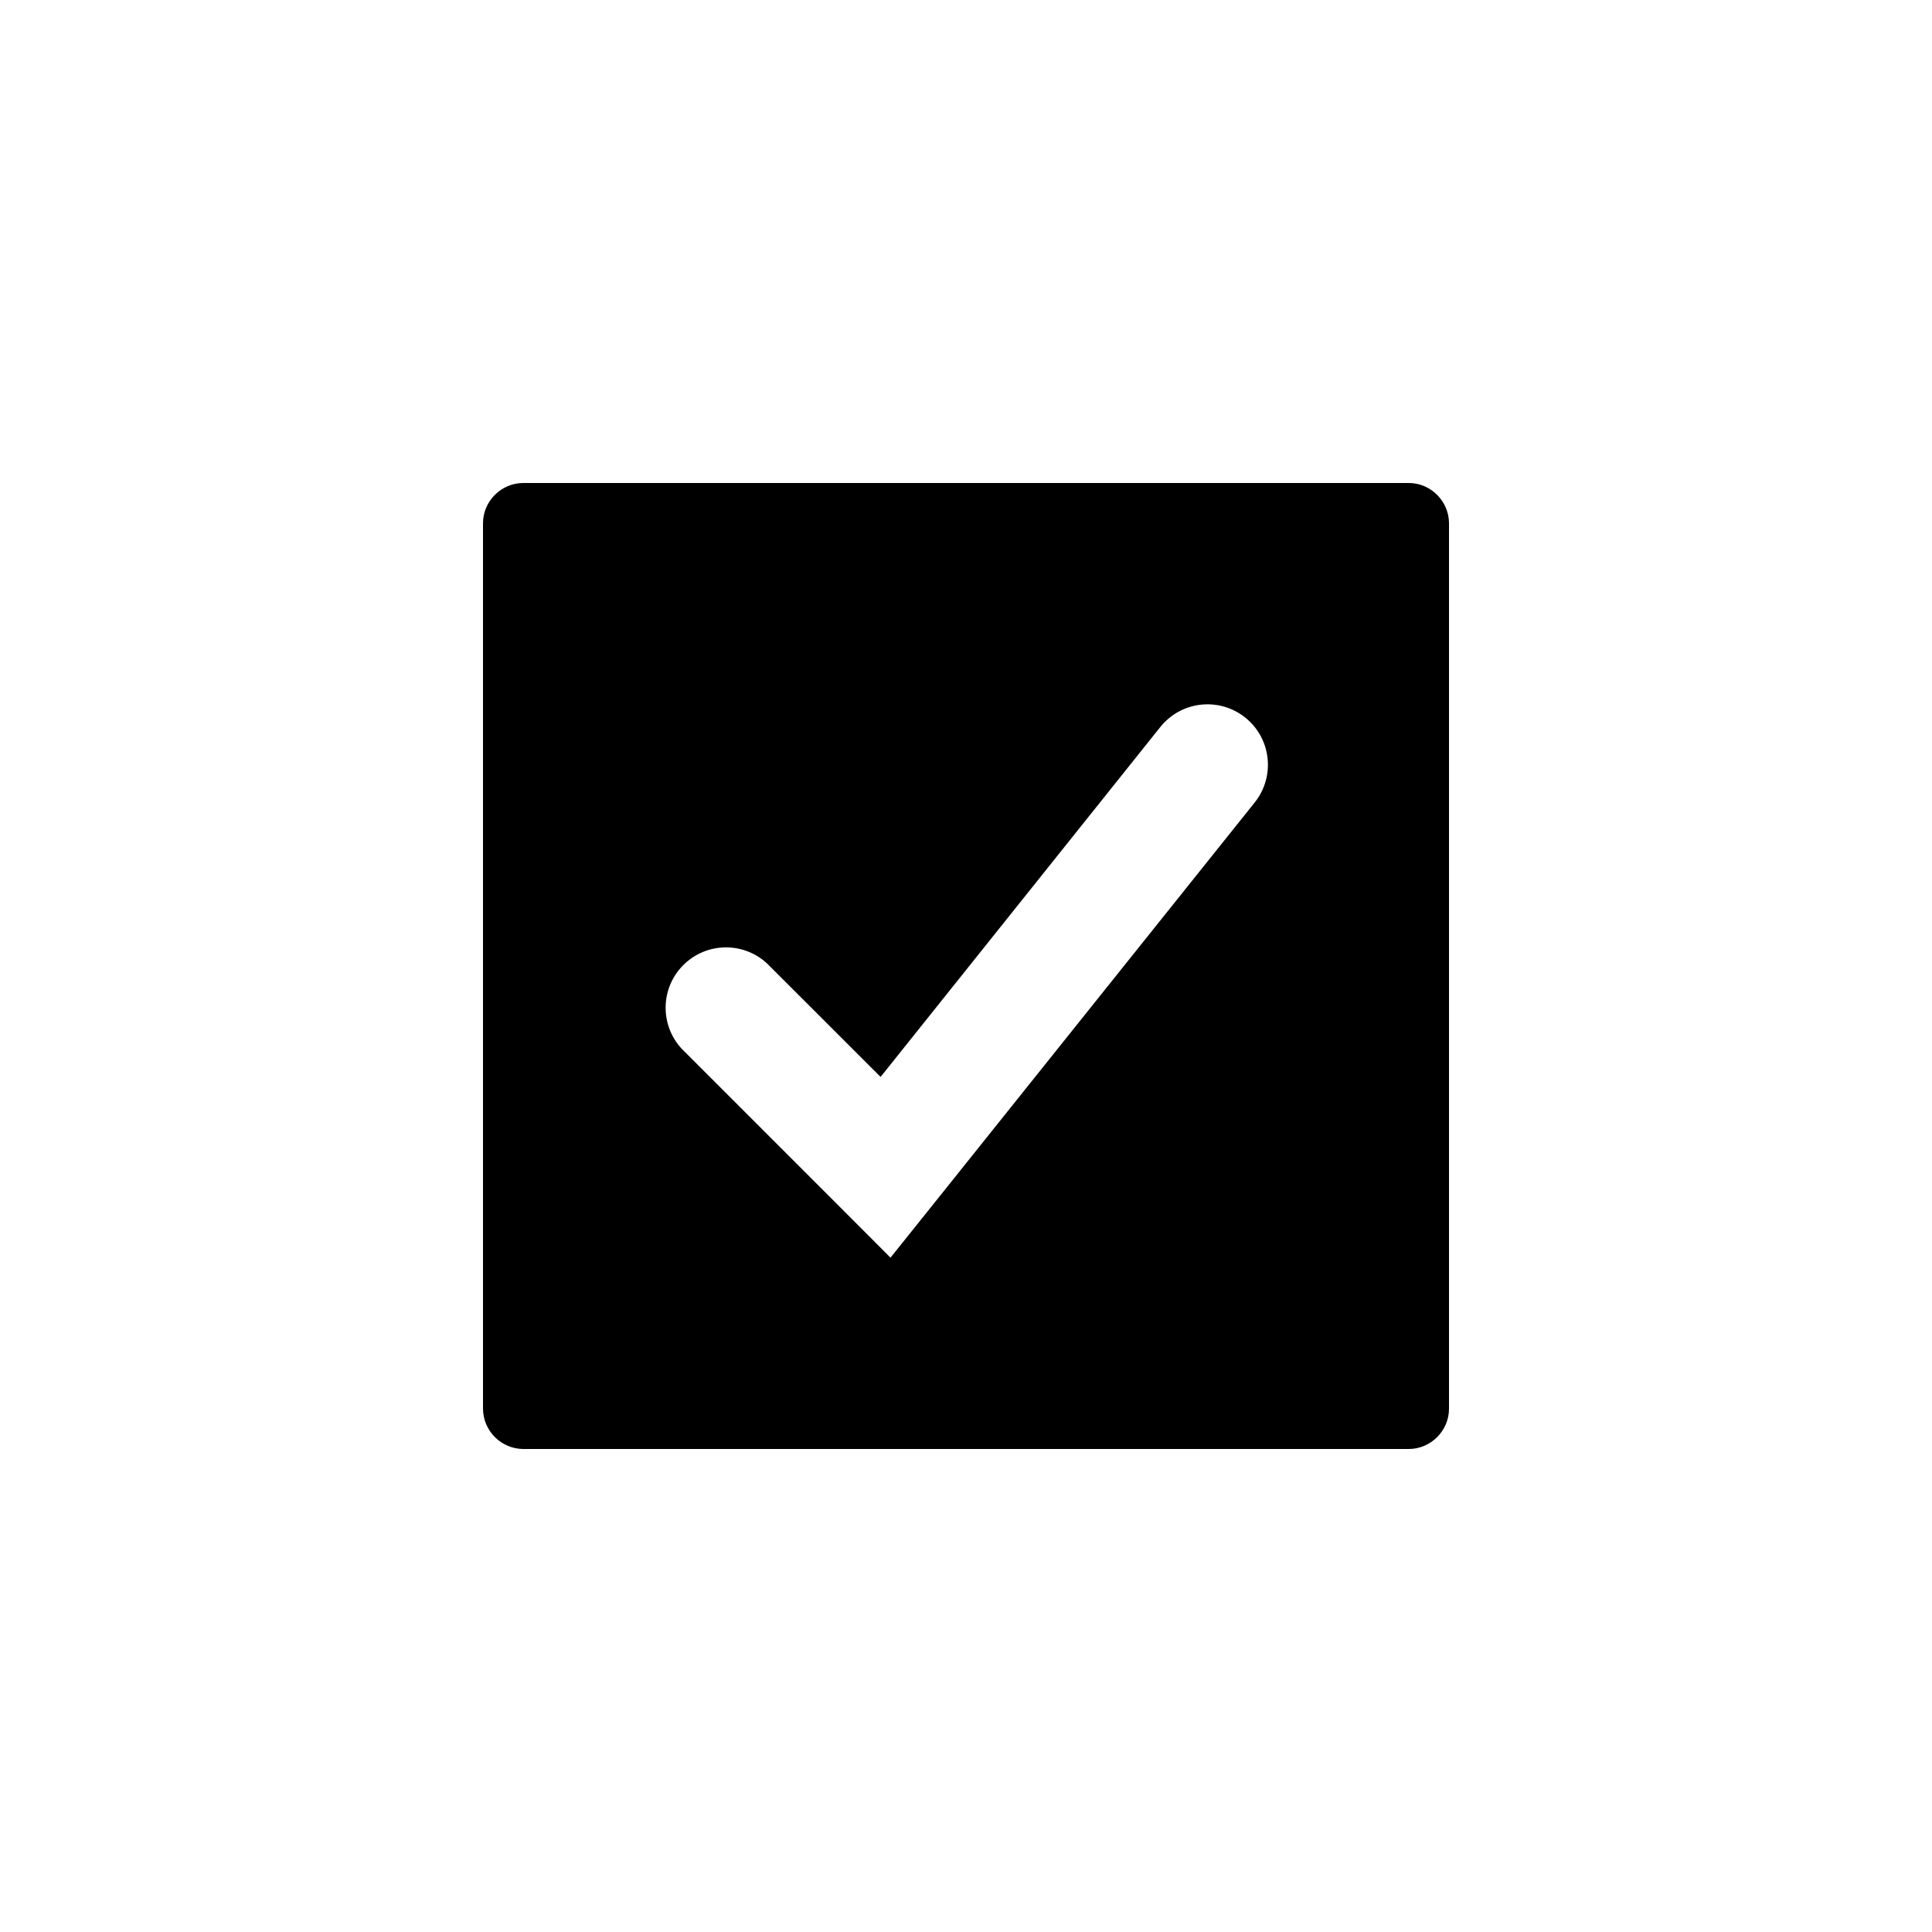
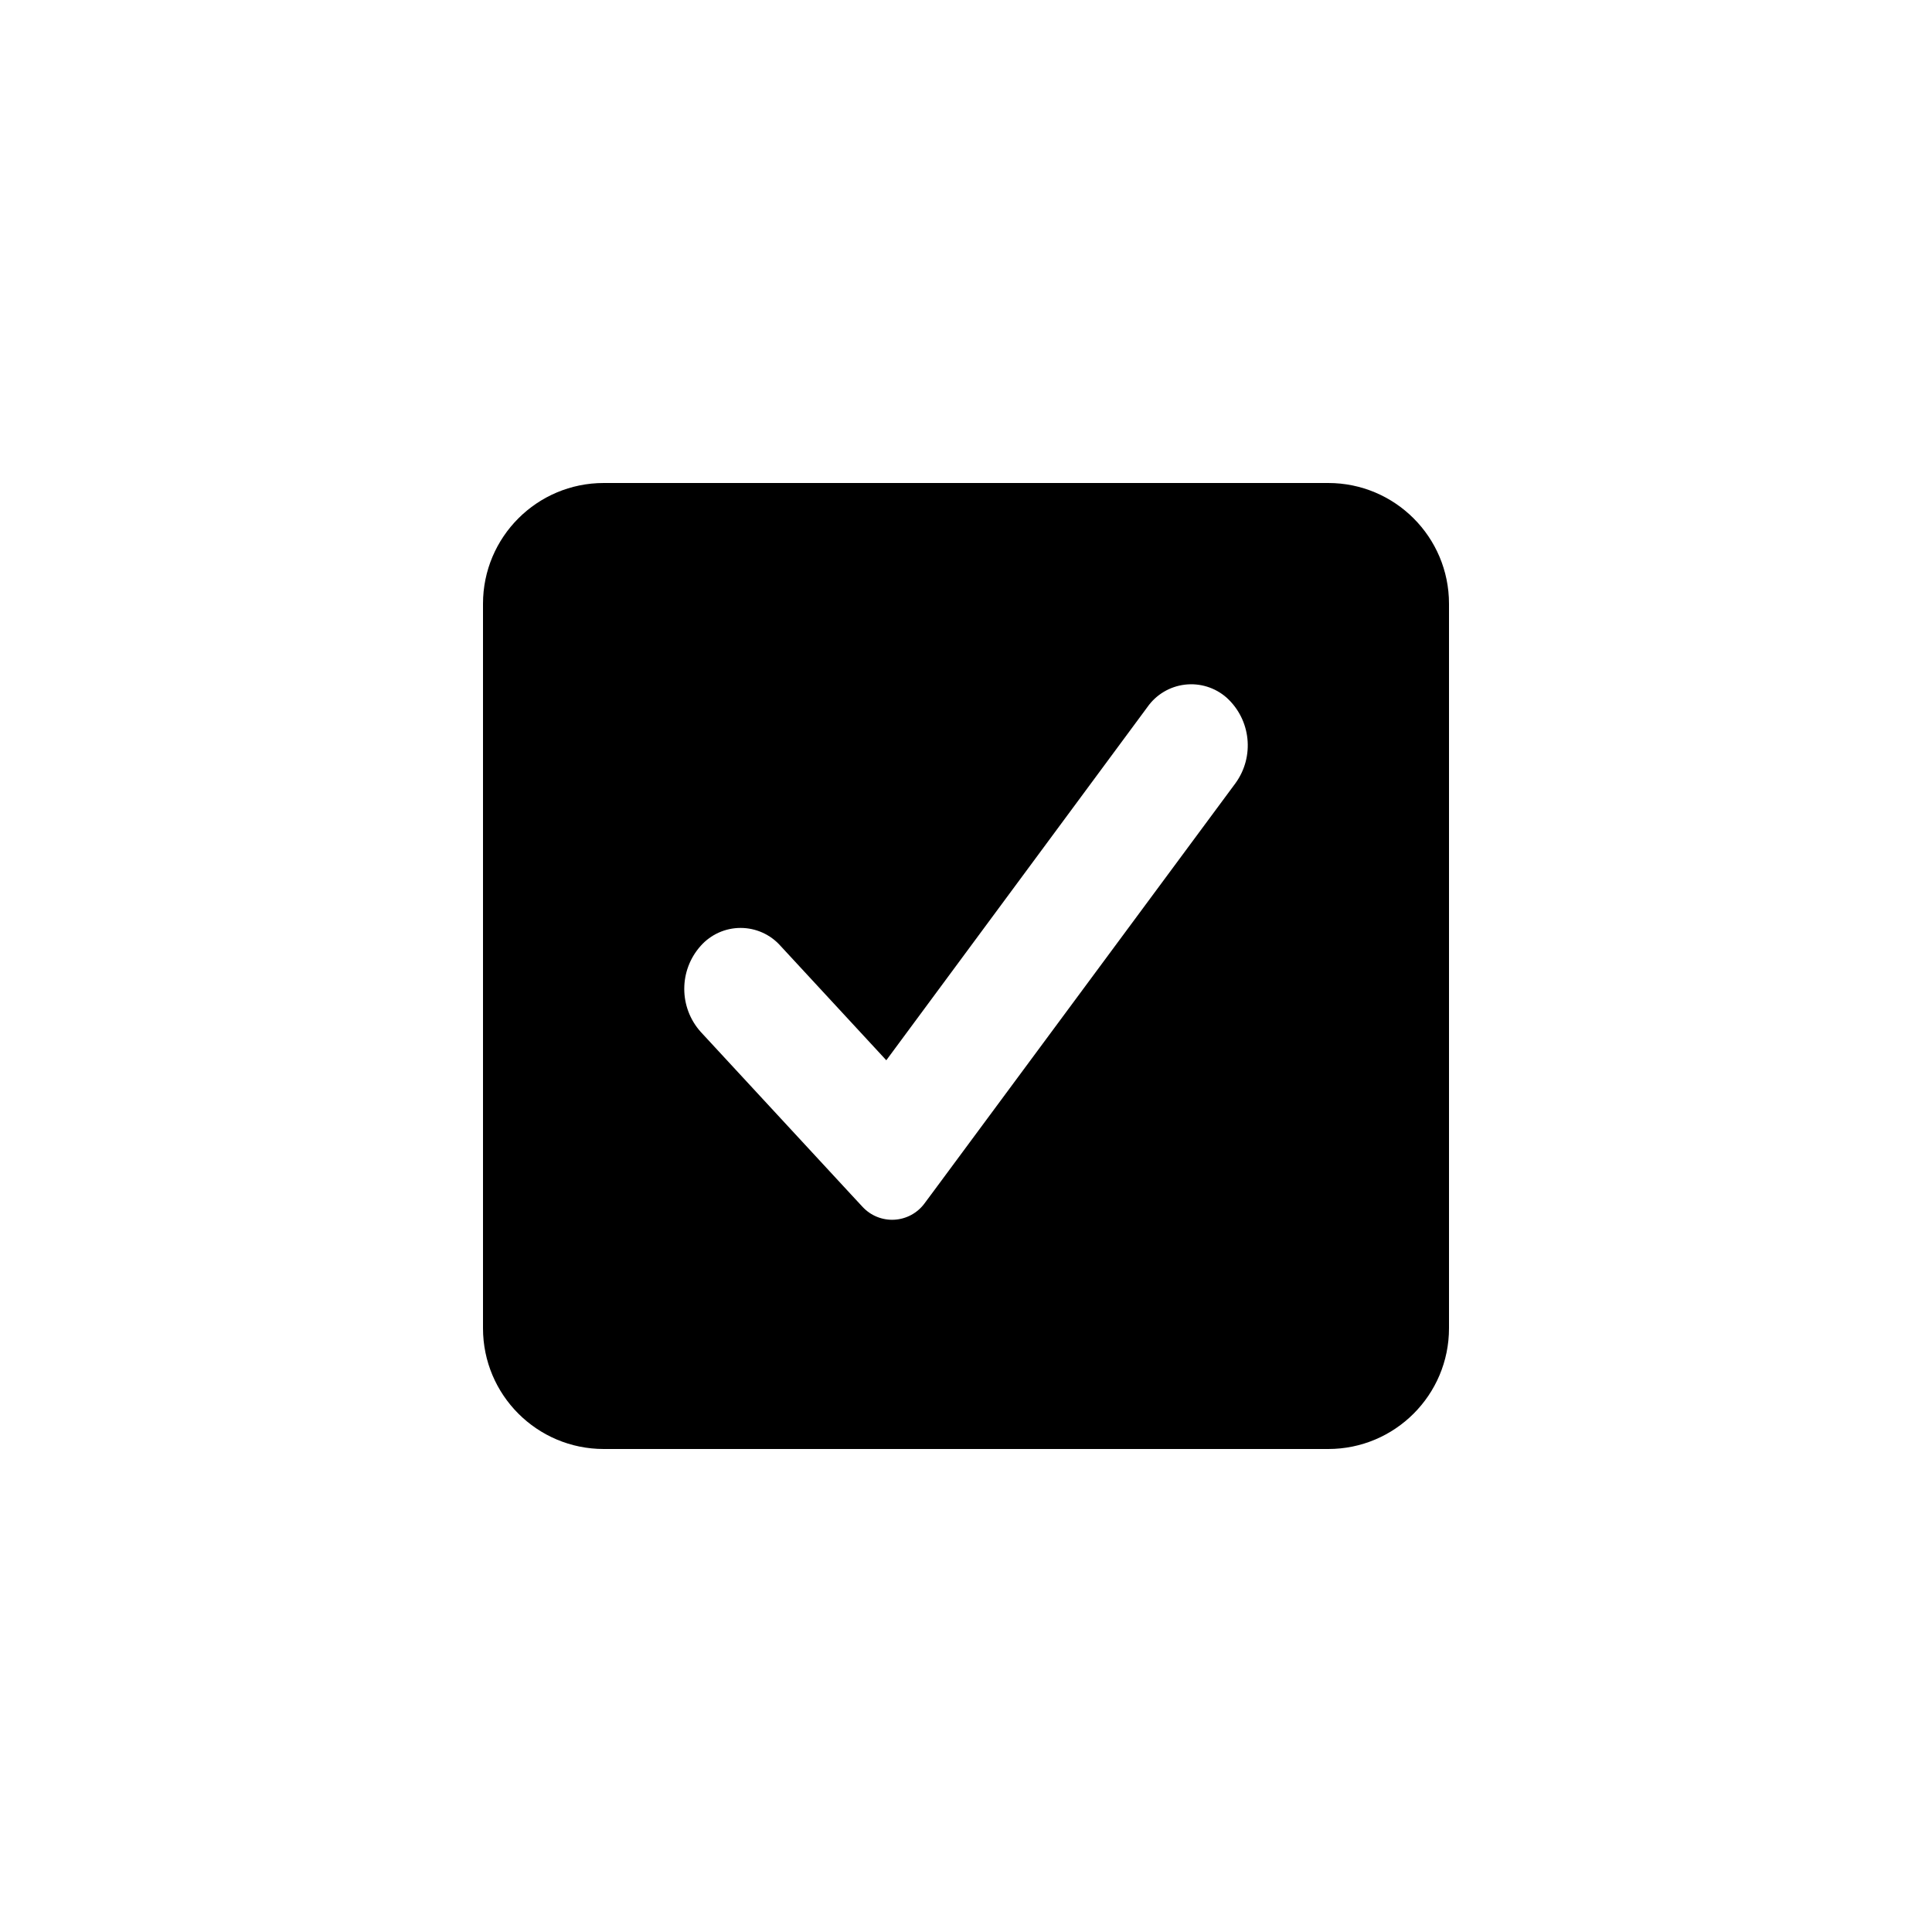
<svg width="24" height="24" viewBox="0 0 24 24">
-   <path d="M6 6.5c0-.276.229-.5.5-.5h11c.276 0 .5.229.5.5v11c0 .276-.229.5-.5.5h-11a.504.504 0 0 1-.5-.5v-11zm4.47 8.53l.592.593.524-.654 4-5a.75.75 0 0 0-1.172-.938l-3.475 4.347L9.53 11.97a.75.75 0 0 0-1.06 1.06l2 2z" fill="currentColor" fill-rule="evenodd" />
+   <path d="M7.5 6h9A1.5 1.5 0 0 1 18 7.5v9a1.5 1.5 0 0 1-1.5 1.5h-9A1.5 1.5 0 0 1 6 16.5v-9A1.5 1.5 0 0 1 7.5 6zm3.072 8.838l.143.154a.5.5 0 0 0 .769-.042l.13-.175 3.733-5.045a.8.8 0 0 0-.11-1.064.665.665 0 0 0-.984.118l-3.243 4.387-1.315-1.422a.663.663 0 0 0-.99 0 .801.801 0 0 0 0 1.07l1.867 2.019z" fill="currentColor" fill-rule="evenodd" />
</svg>
